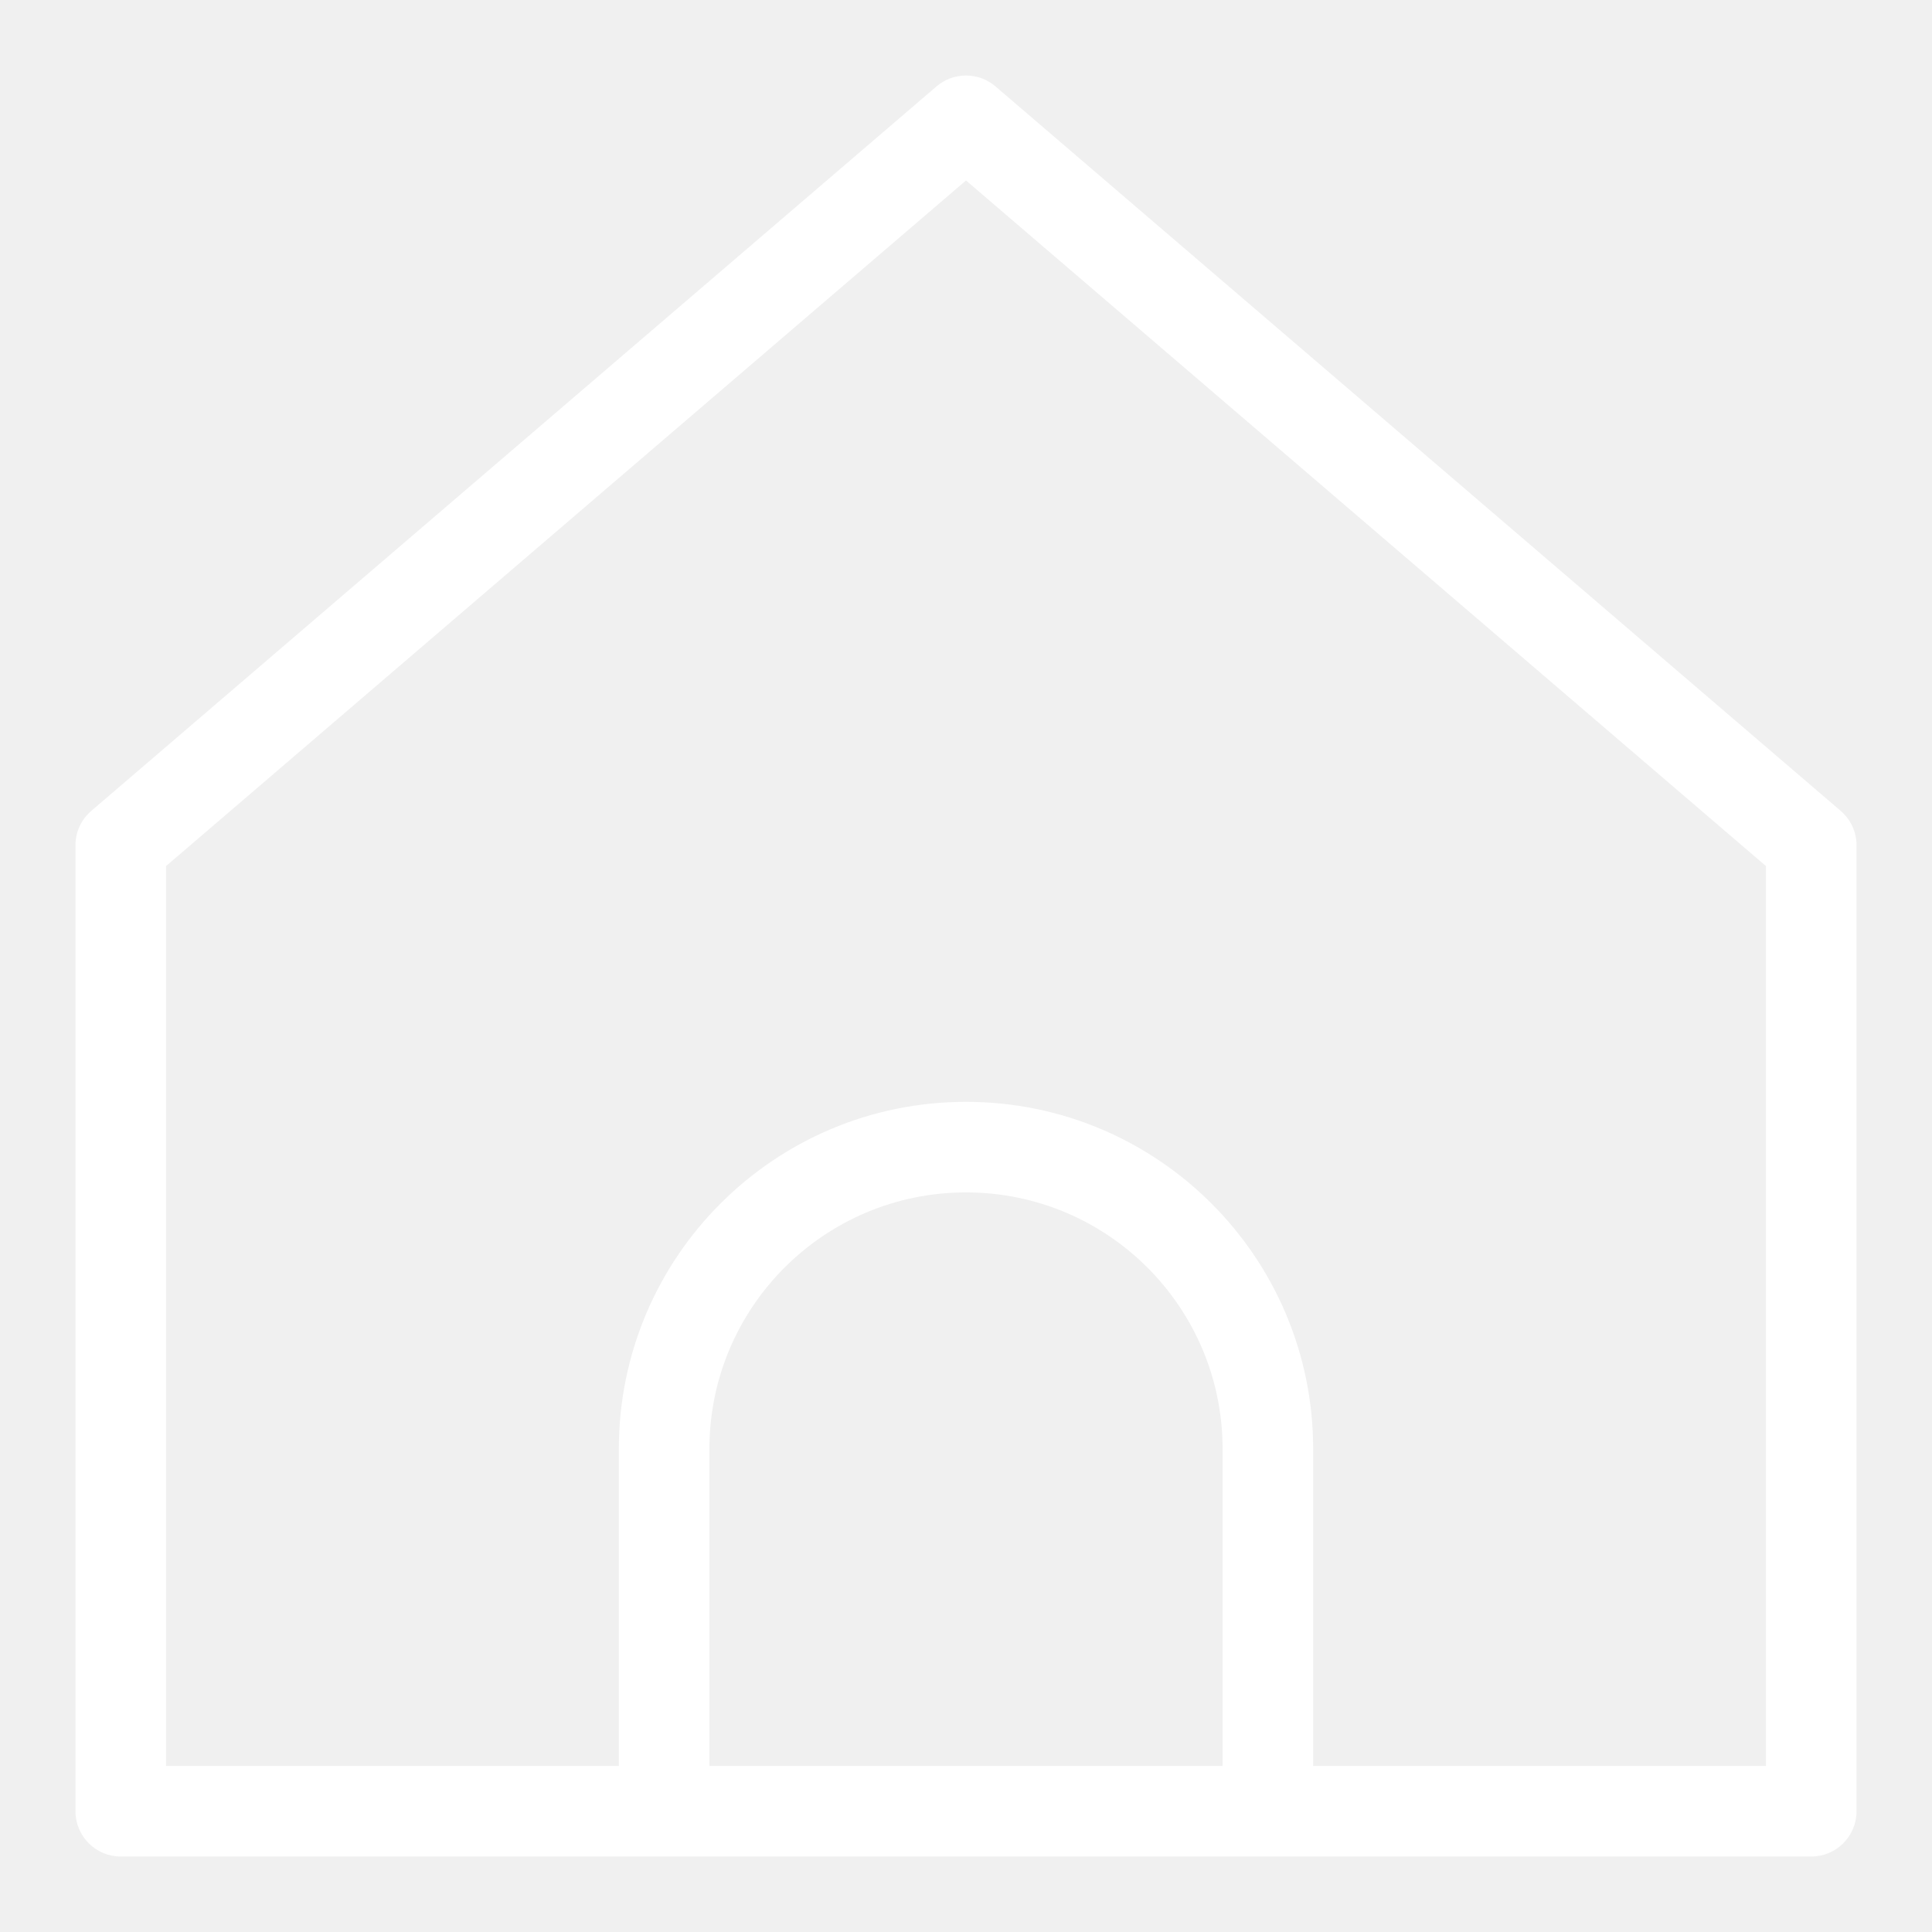
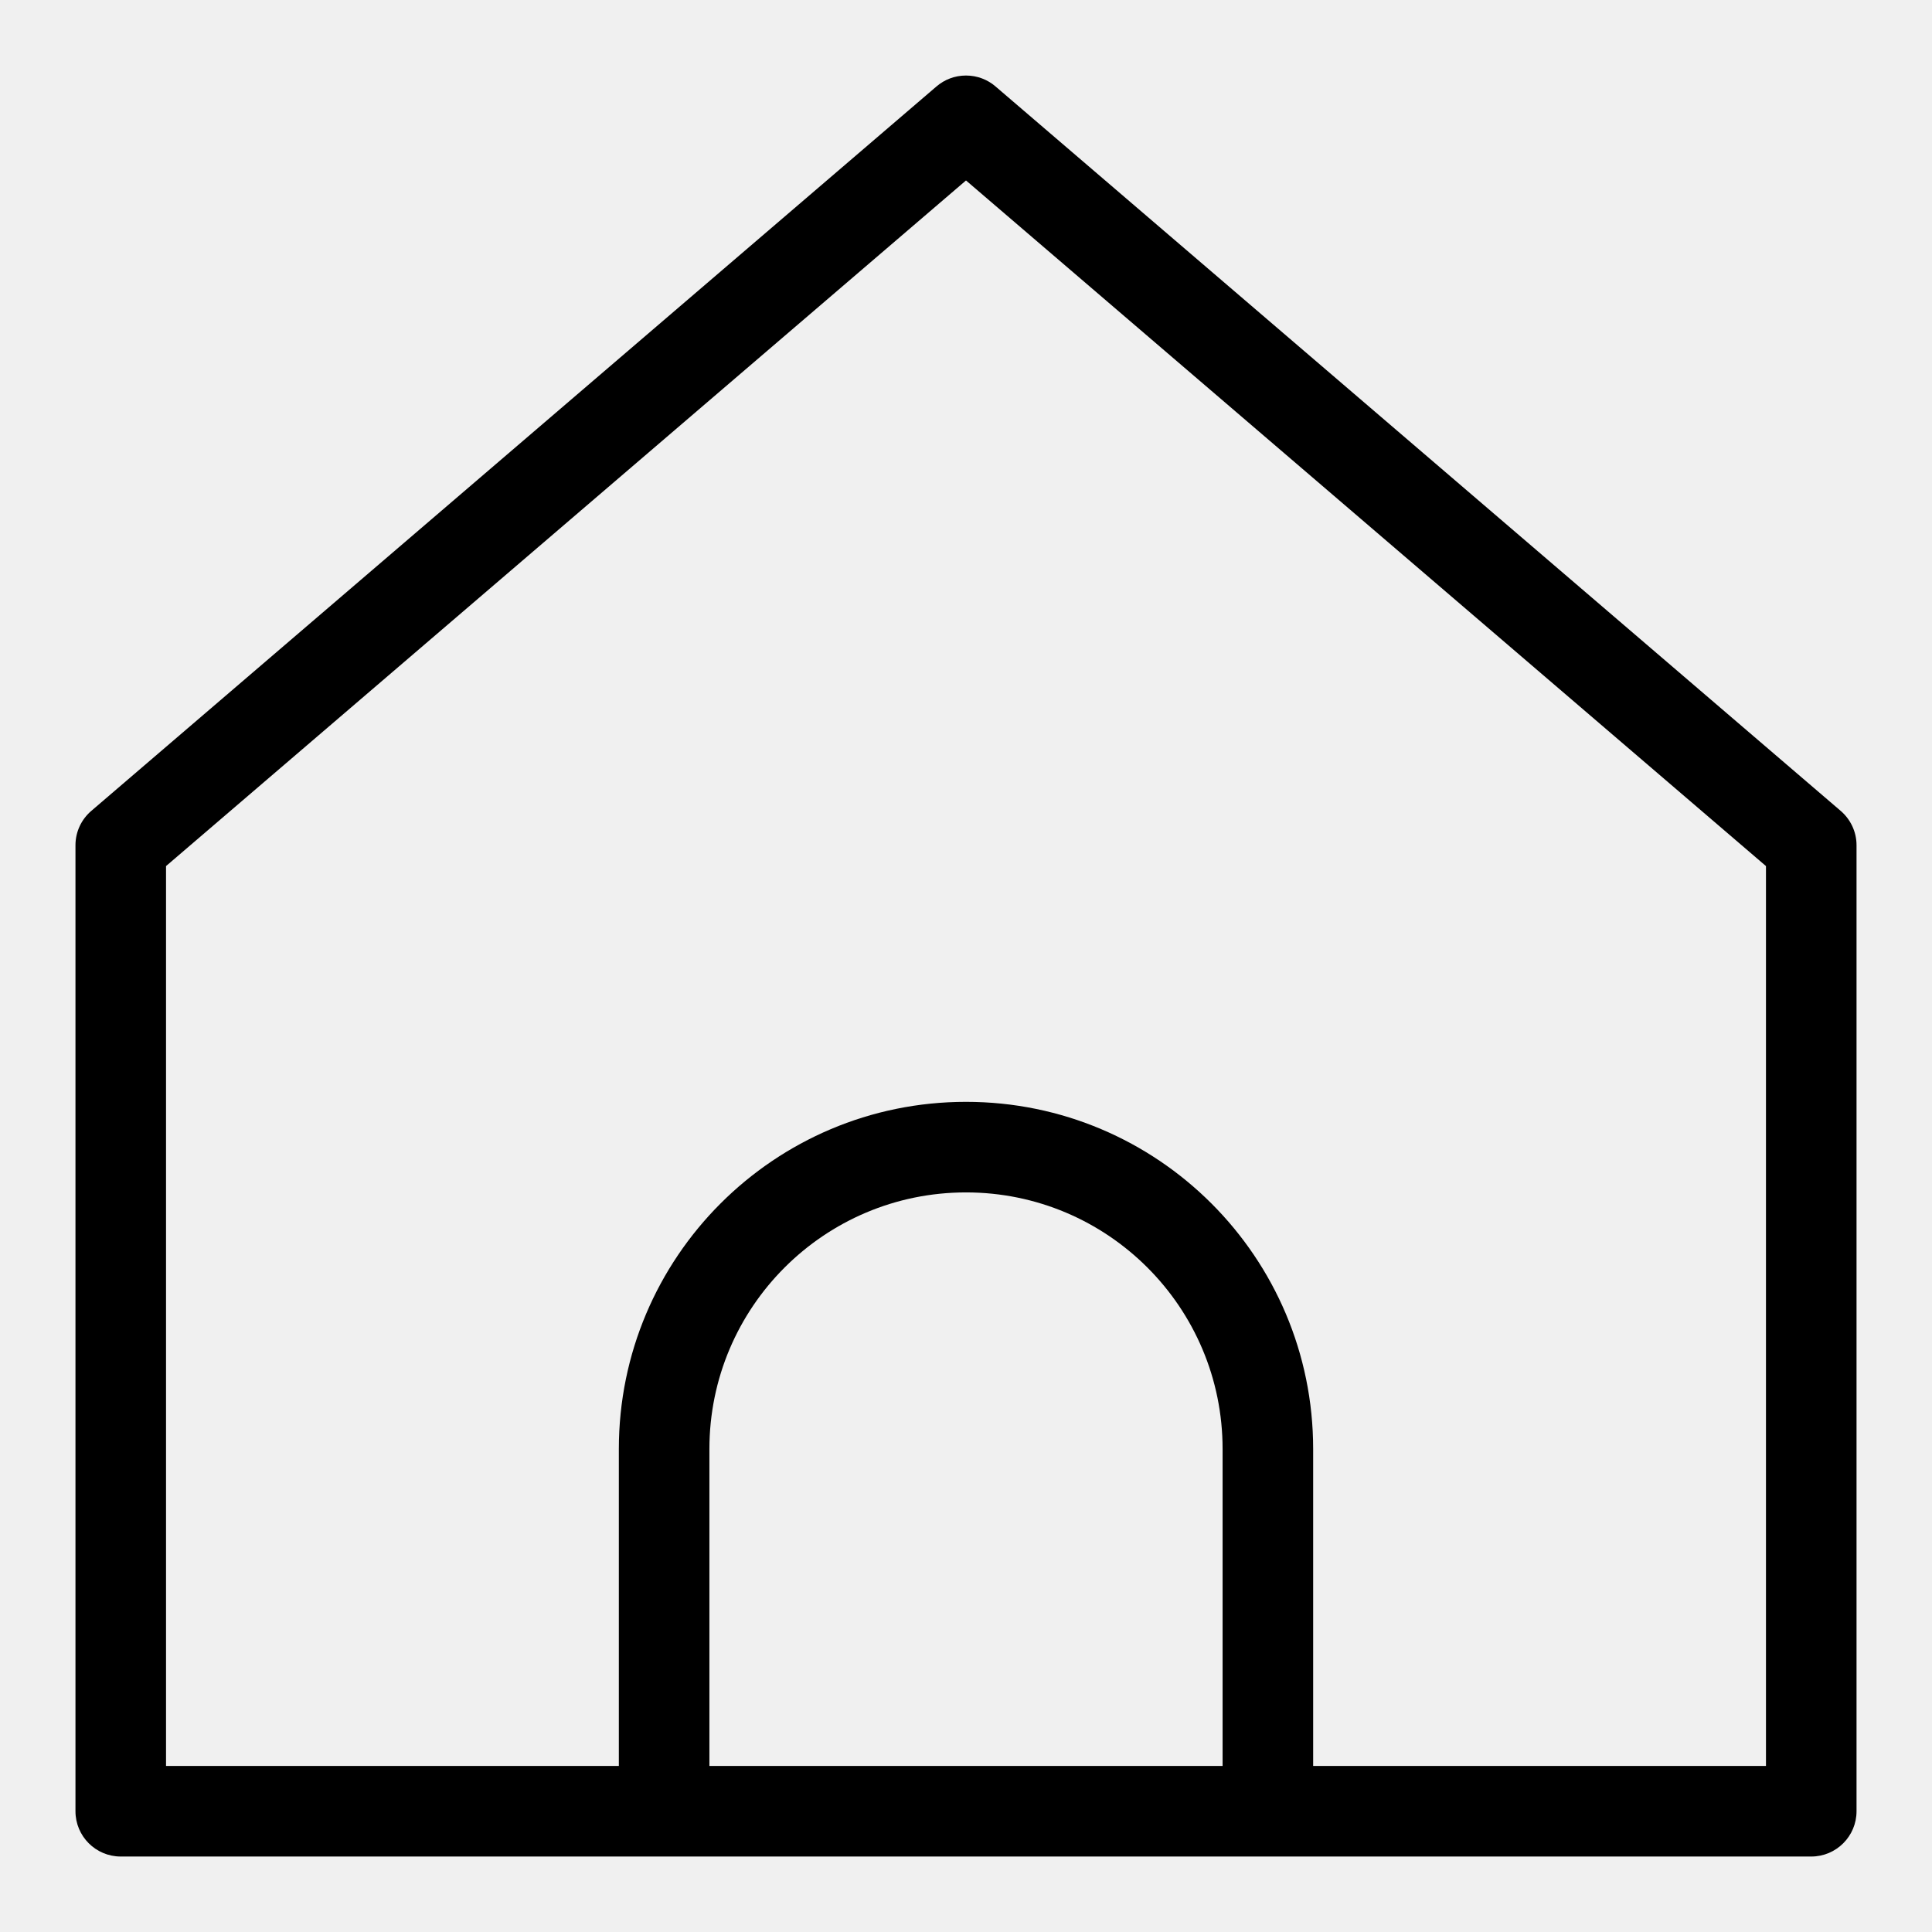
<svg xmlns="http://www.w3.org/2000/svg" width="32" height="32" viewBox="0 0 32 32" fill="none">
-   <path d="M30.488 13.431L16.488 1.431C16.358 1.319 16.187 1.251 16 1.251C15.813 1.251 15.642 1.319 15.511 1.432L15.512 1.431L1.512 13.431C1.351 13.569 1.25 13.773 1.25 14V30C1.25 30.414 1.586 30.75 2 30.75H30C30.414 30.75 30.75 30.414 30.75 30V14C30.75 13.773 30.648 13.569 30.488 13.431ZM11.75 29.25V24C11.75 21.653 13.653 19.75 16 19.75C18.347 19.75 20.25 21.653 20.25 24V29.25H11.75ZM29.25 29.25H21.75V24C21.75 20.824 19.176 18.25 16 18.25C12.824 18.25 10.25 20.824 10.25 24V29.25H2.75V14.345L16 2.989L29.25 14.345V29.25Z" fill="white" />
+   <path fill="currentColor" d="M30.488 13.431L16.488 1.431C16.358 1.319 16.187 1.251 16 1.251C15.813 1.251 15.642 1.319 15.511 1.432L15.512 1.431L1.512 13.431C1.351 13.569 1.25 13.773 1.25 14V30C1.25 30.414 1.586 30.75 2 30.75H30C30.414 30.75 30.75 30.414 30.75 30V14C30.75 13.773 30.648 13.569 30.488 13.431ZM11.75 29.25V24C11.75 21.653 13.653 19.75 16 19.75C18.347 19.75 20.25 21.653 20.25 24V29.25H11.75ZM29.25 29.25H21.75V24C21.75 20.824 19.176 18.25 16 18.25C12.824 18.25 10.25 20.824 10.25 24V29.25H2.75V14.345L16 2.989L29.25 14.345V29.25Z" />
</svg>
